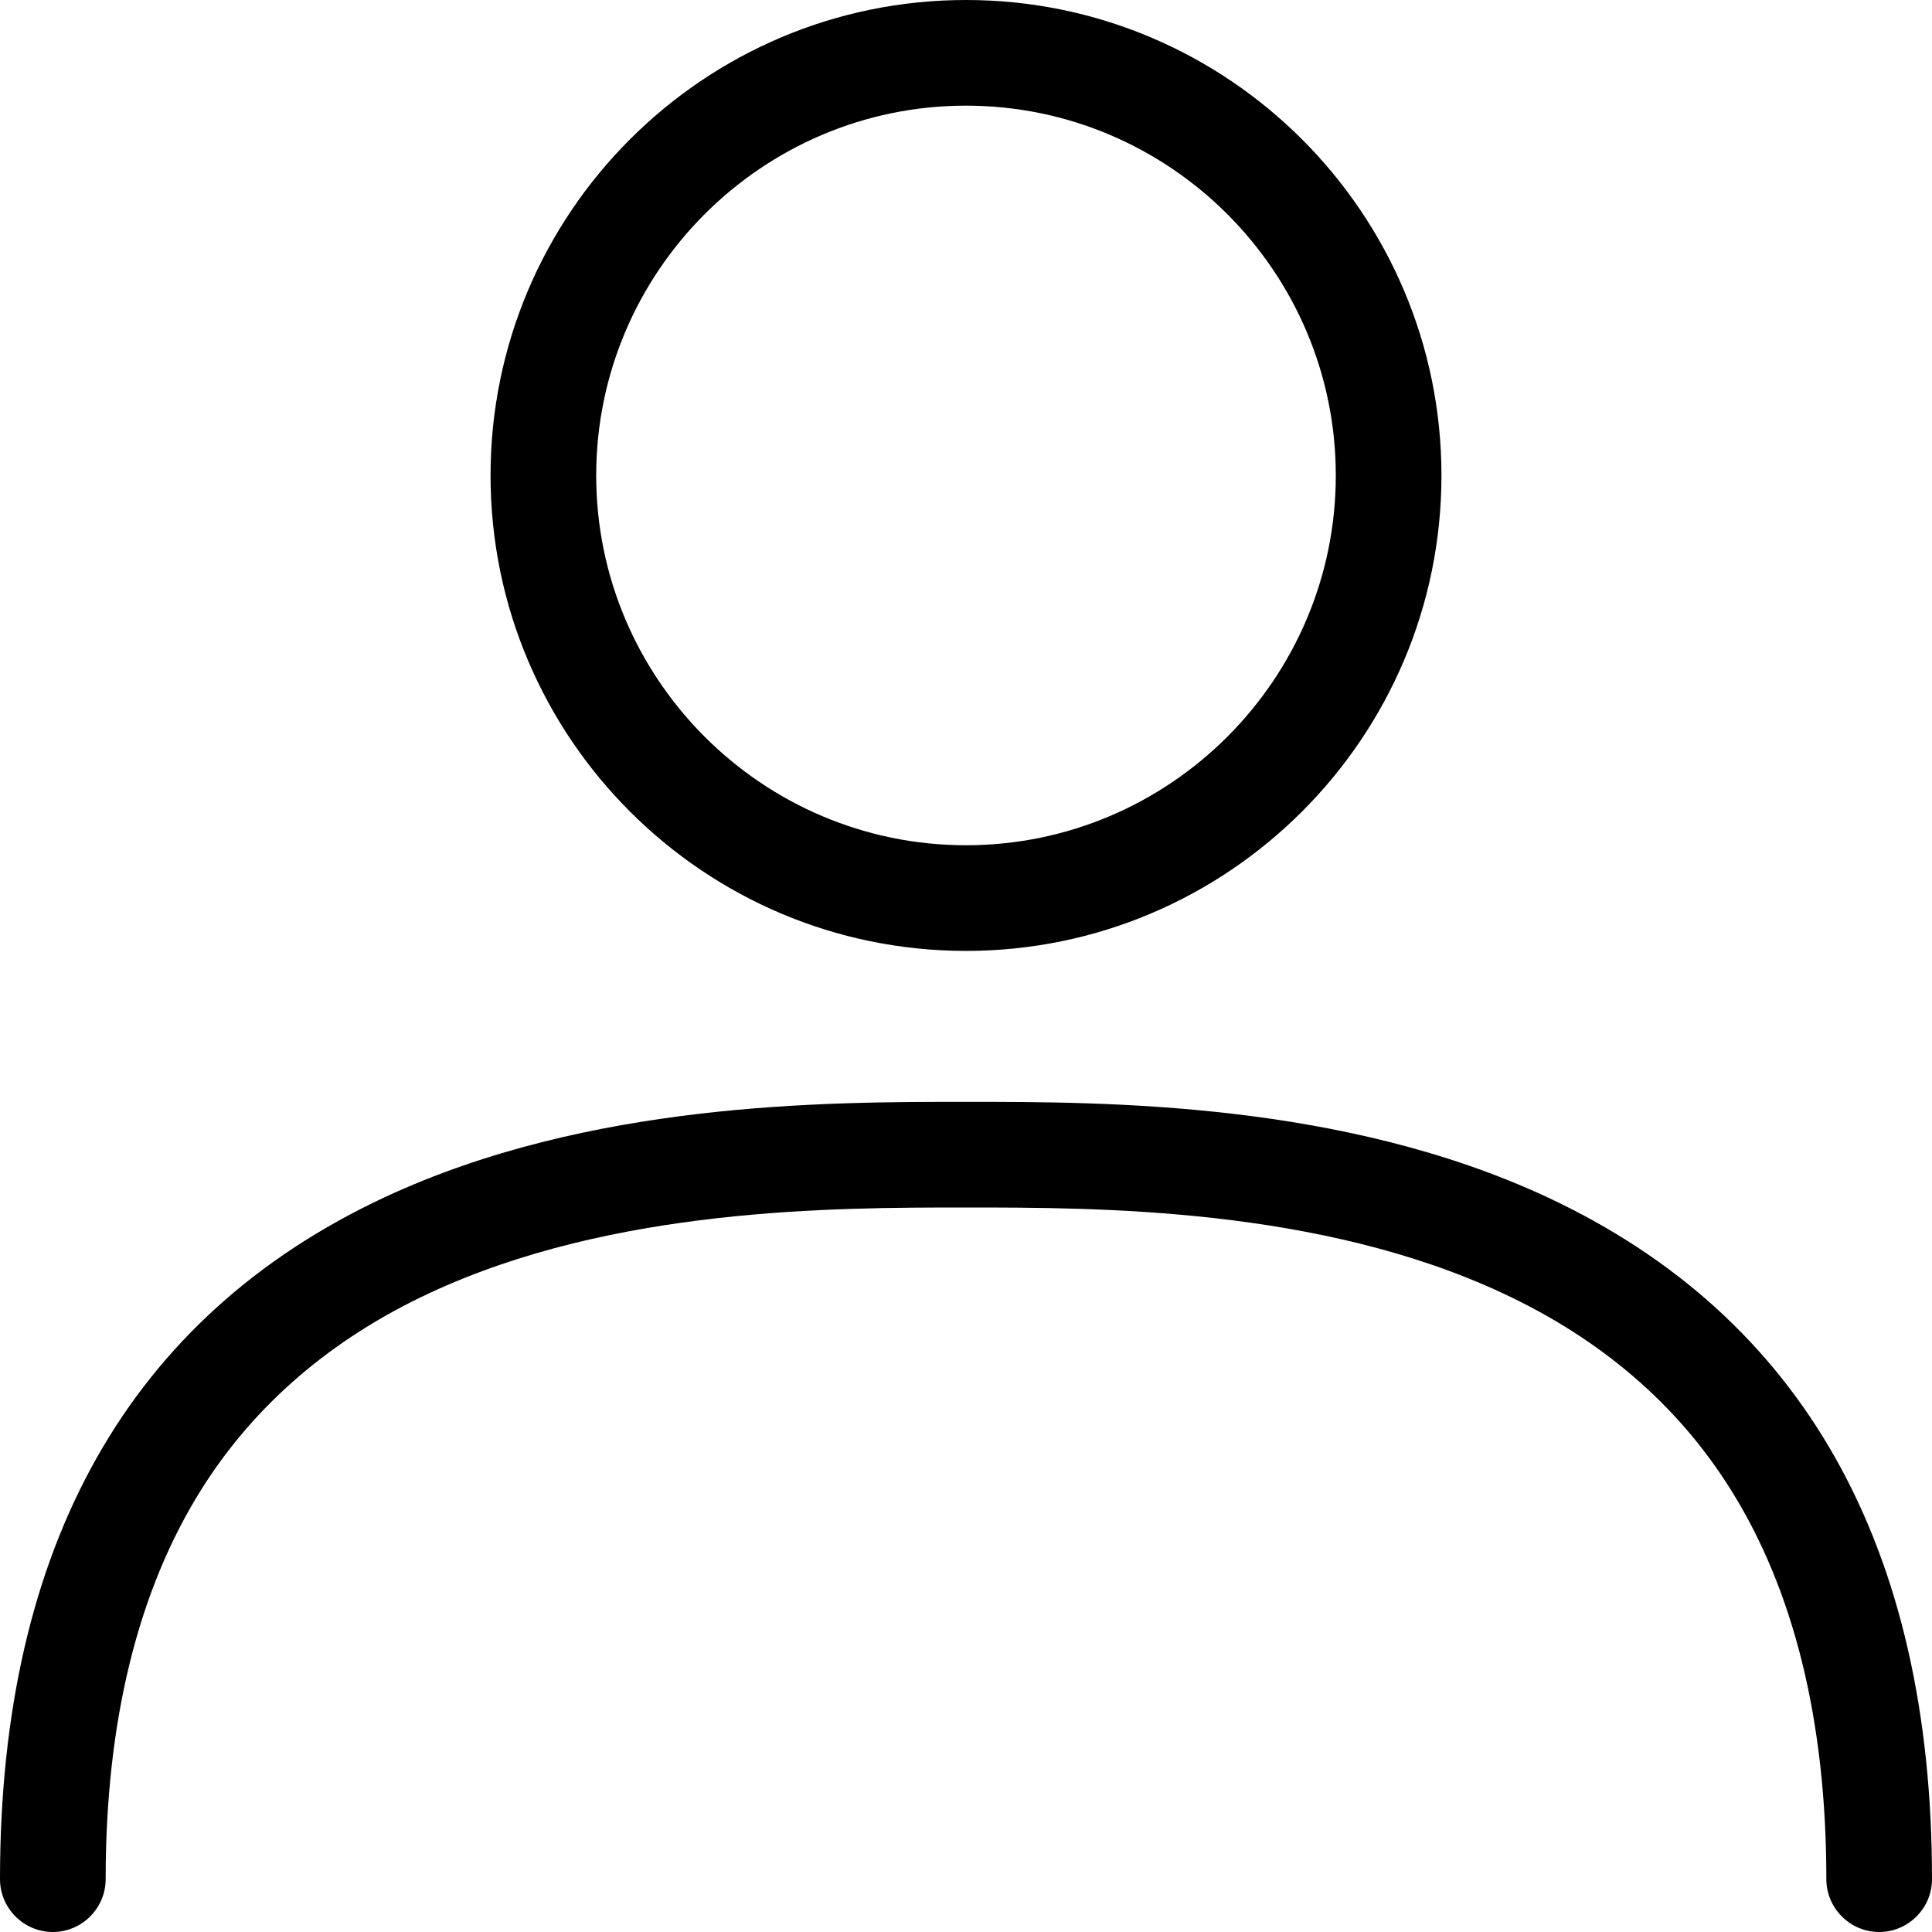
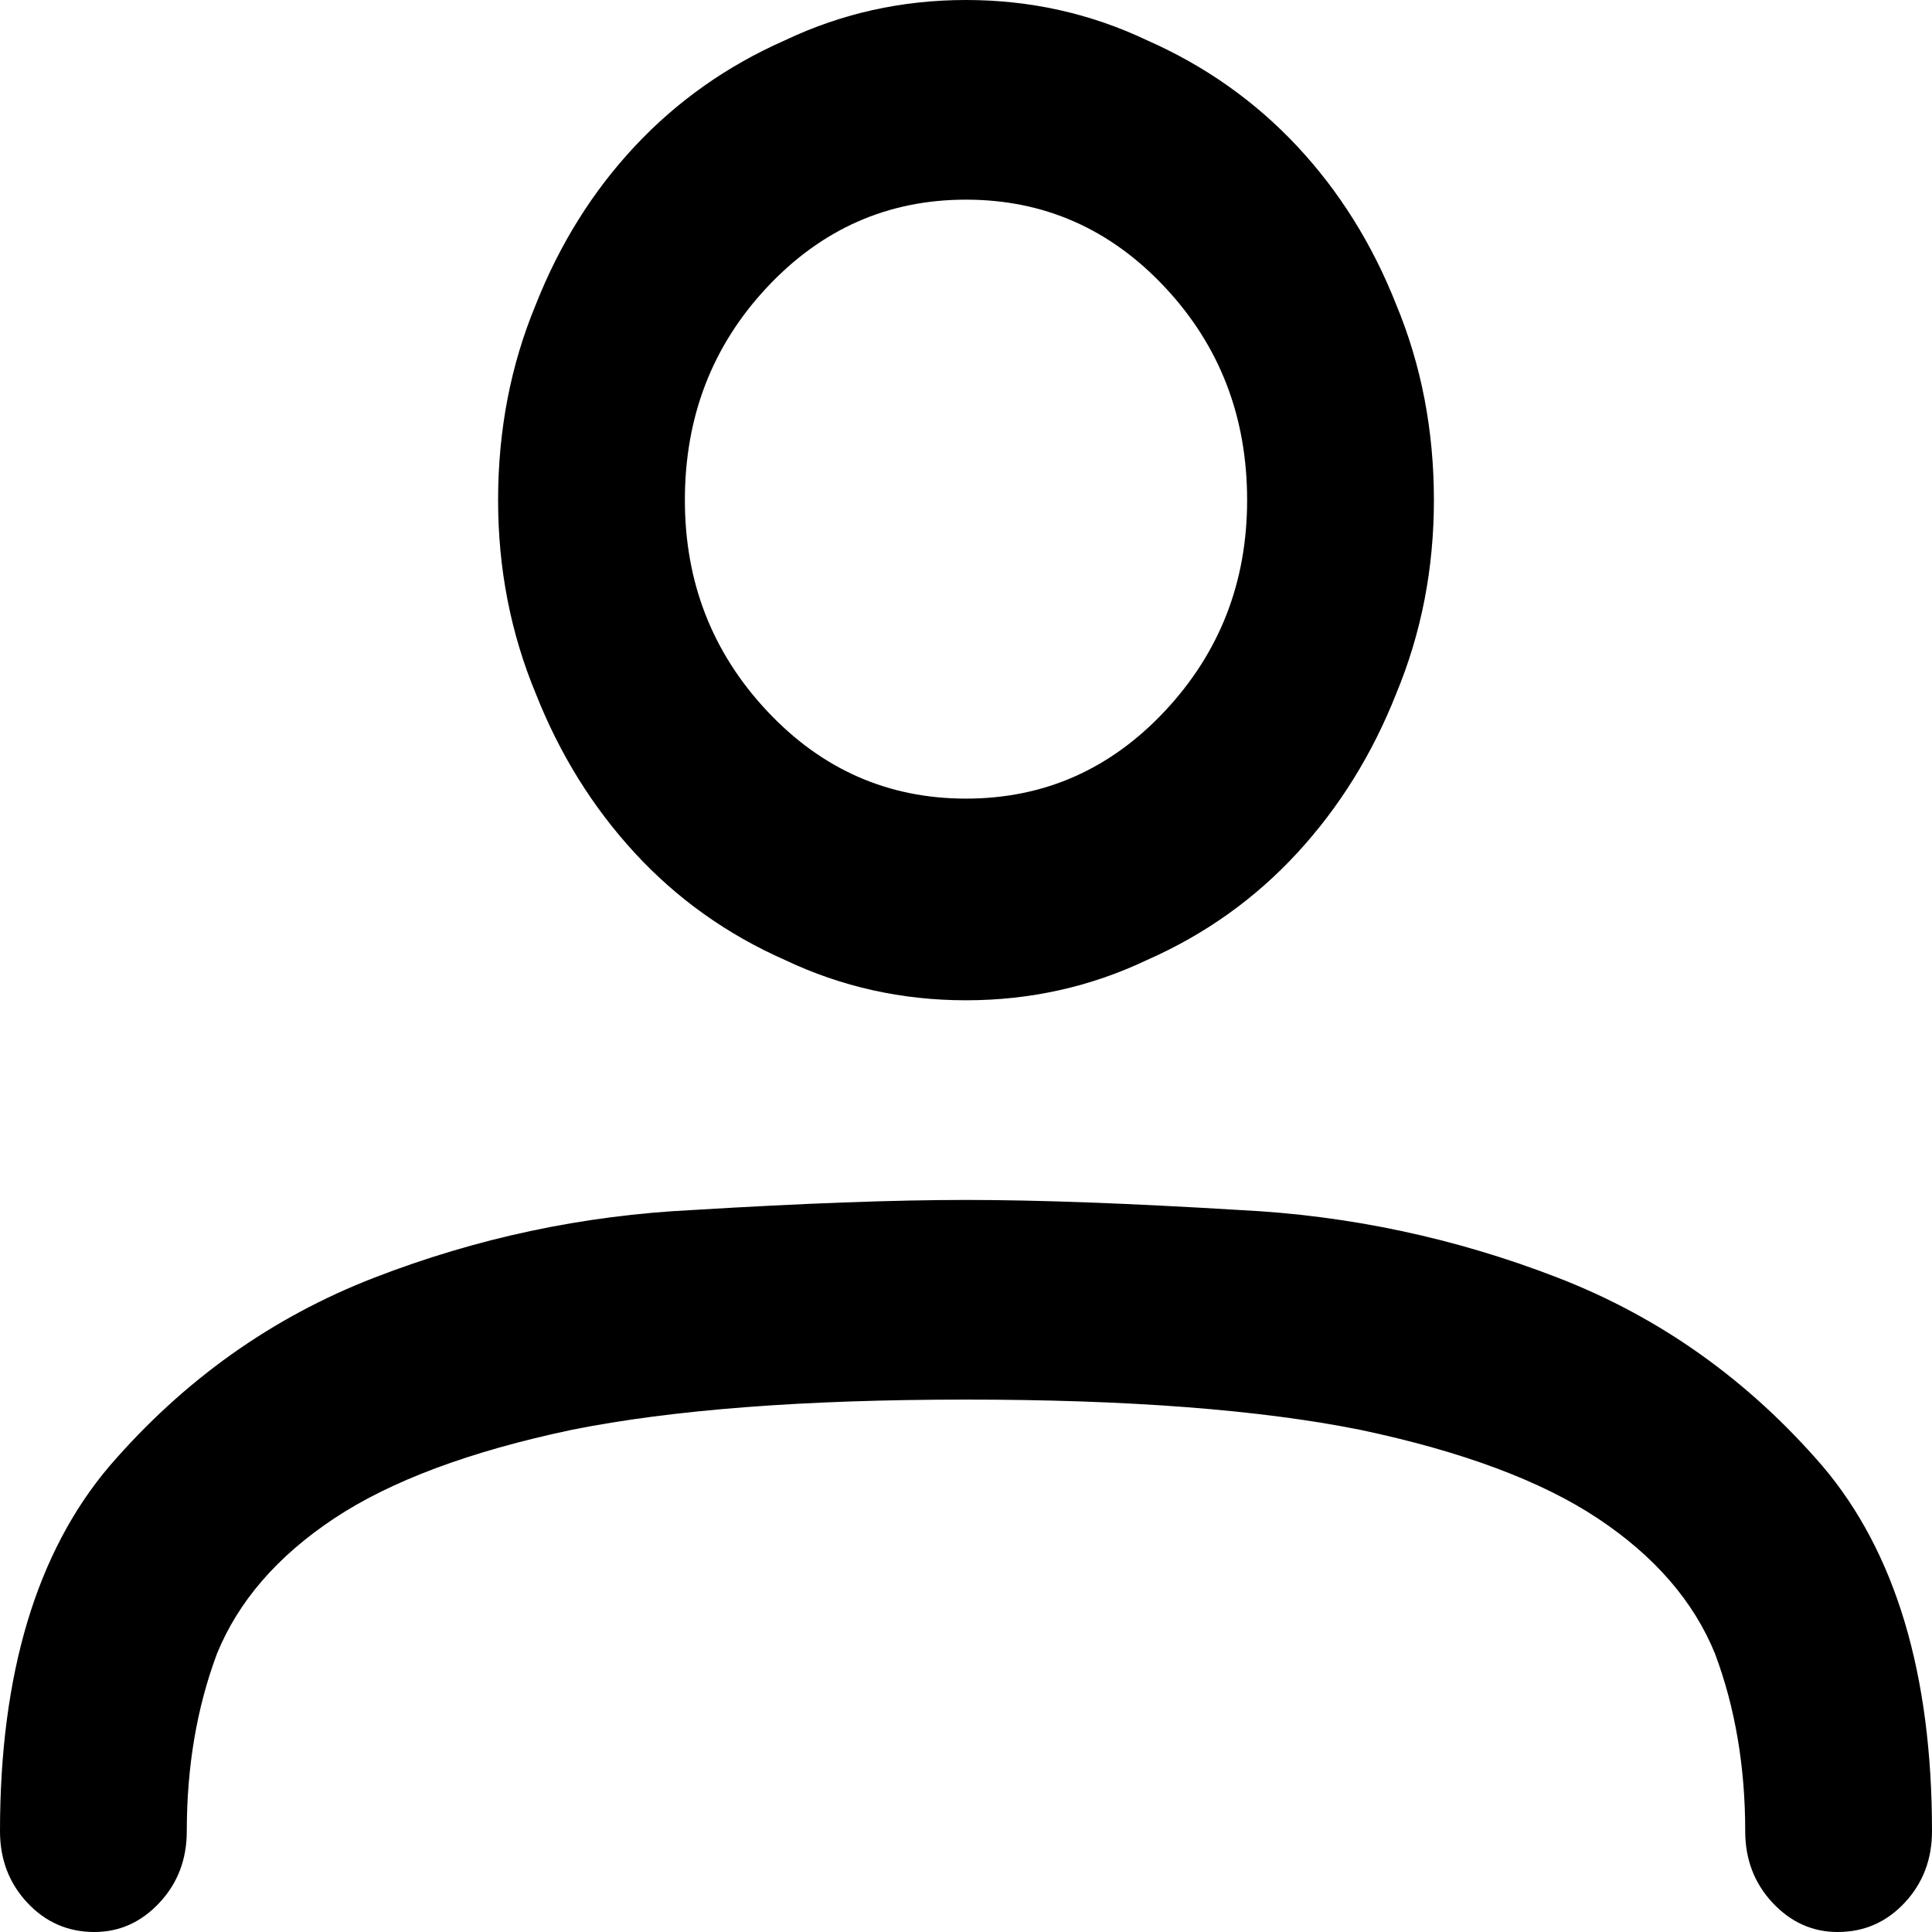
- <svg xmlns="http://www.w3.org/2000/svg" version="1.1" x="0px" y="0px" viewBox="0 0 512 512" style="enable-background:new 0 0 512 512;" xml:space="preserve">
-   <path d="M256,252c-69.5,0-126-56.5-126-126S186.5,0,256,0s126,56.5,126,126S325.5,252,256,252z M256,28c-54,0-98,44-98,98  s44,98,98,98c54,0,98-44,98-98S310,28,256,28z M512,498c0-88.3-34.3-149.1-101.9-180.7C355.8,292,293.3,292,256,292  s-99.8,0-154.1,25.3C34.3,348.9,0,409.7,0,498c0,7.7,6.3,14,14,14s14-6.3,14-14c0-41.9,8.6-76.7,25.5-103.5  c14-22.2,34.3-39.7,60.3-51.8C162.4,320,221,320,256,320c35,0,93.6,0,142.2,22.7c26,12.1,46.3,29.5,60.3,51.8  C475.4,421.3,484,456.1,484,498c0,7.7,6.3,14,14,14S512,505.7,512,498z" />
+ <svg xmlns="http://www.w3.org/2000/svg" width="512" height="512" viewBox="0 0 512 512" fill="none">
+   <path d="M256 265.086C239 265.086 223 261.523 208 254.397C192.667 247.627 179.417 238.185 168.25 226.071C157.083 213.957 148.333 199.883 142 183.85C135.333 167.816 132 150.714 132 132.543C132 114.015 135.333 96.735 142 80.701C148.333 64.668 157.083 50.683 168.25 38.747C179.417 26.811 192.667 17.459 208 10.689C223 3.563 239 -1.13249e-05 256 -1.13249e-05C273 -1.13249e-05 289 3.563 304 10.689C319.333 17.459 332.583 26.811 343.75 38.747C354.917 50.683 363.667 64.668 370 80.701C376.667 96.735 380 114.015 380 132.543C380 150.714 376.667 167.816 370 183.85C363.667 199.883 354.917 213.957 343.75 226.071C332.583 238.185 319.333 247.627 304 254.397C289 261.523 273 265.086 256 265.086ZM256 52.91C235.333 52.91 217.75 60.66 203.25 76.159C188.75 91.658 181.5 110.452 181.5 132.543C181.5 154.277 188.75 172.894 203.25 188.392C217.75 203.891 235.333 211.641 256 211.641C276.667 211.641 294.25 203.891 308.75 188.392C323.25 172.894 330.5 154.277 330.5 132.543C330.5 110.452 323.25 91.658 308.75 76.159C294.25 60.66 276.667 52.91 256 52.91ZM487 512C480.333 512 474.583 509.417 469.75 504.251C464.917 499.084 462.5 492.76 462.5 485.278C462.5 468.175 459.833 452.498 454.5 438.246C448.833 424.351 438.5 412.415 423.5 402.438C408.5 392.462 387.5 384.624 360.5 378.923C333.833 373.578 299 370.906 256 370.906C213 370.906 178.167 373.578 151.5 378.923C124.5 384.624 103.5 392.462 88.5 402.438C73.5 412.415 63.167 424.351 57.5 438.246C52.167 452.498 49.5 468.175 49.5 485.278C49.5 492.76 47.083 499.084 42.25 504.251C37.417 509.417 31.667 512 25 512C18 512 12.083 509.417 7.25 504.251C2.417 499.084 0 492.76 0 485.278C0 443.591 9.667 411.346 29 388.543C48.667 365.74 72.083 349.083 99.25 338.572C126.417 328.061 154.5 322.093 183.5 320.668C212.833 318.887 237 317.996 256 317.996C275 317.996 299.167 318.887 328.5 320.668C357.5 322.093 385.583 328.061 412.75 338.572C439.917 349.083 463.333 365.74 483 388.543C502.333 411.346 512 443.591 512 485.278C512 492.76 509.583 499.084 504.75 504.251C499.917 509.417 494 512 487 512Z" fill="black" />
</svg>
